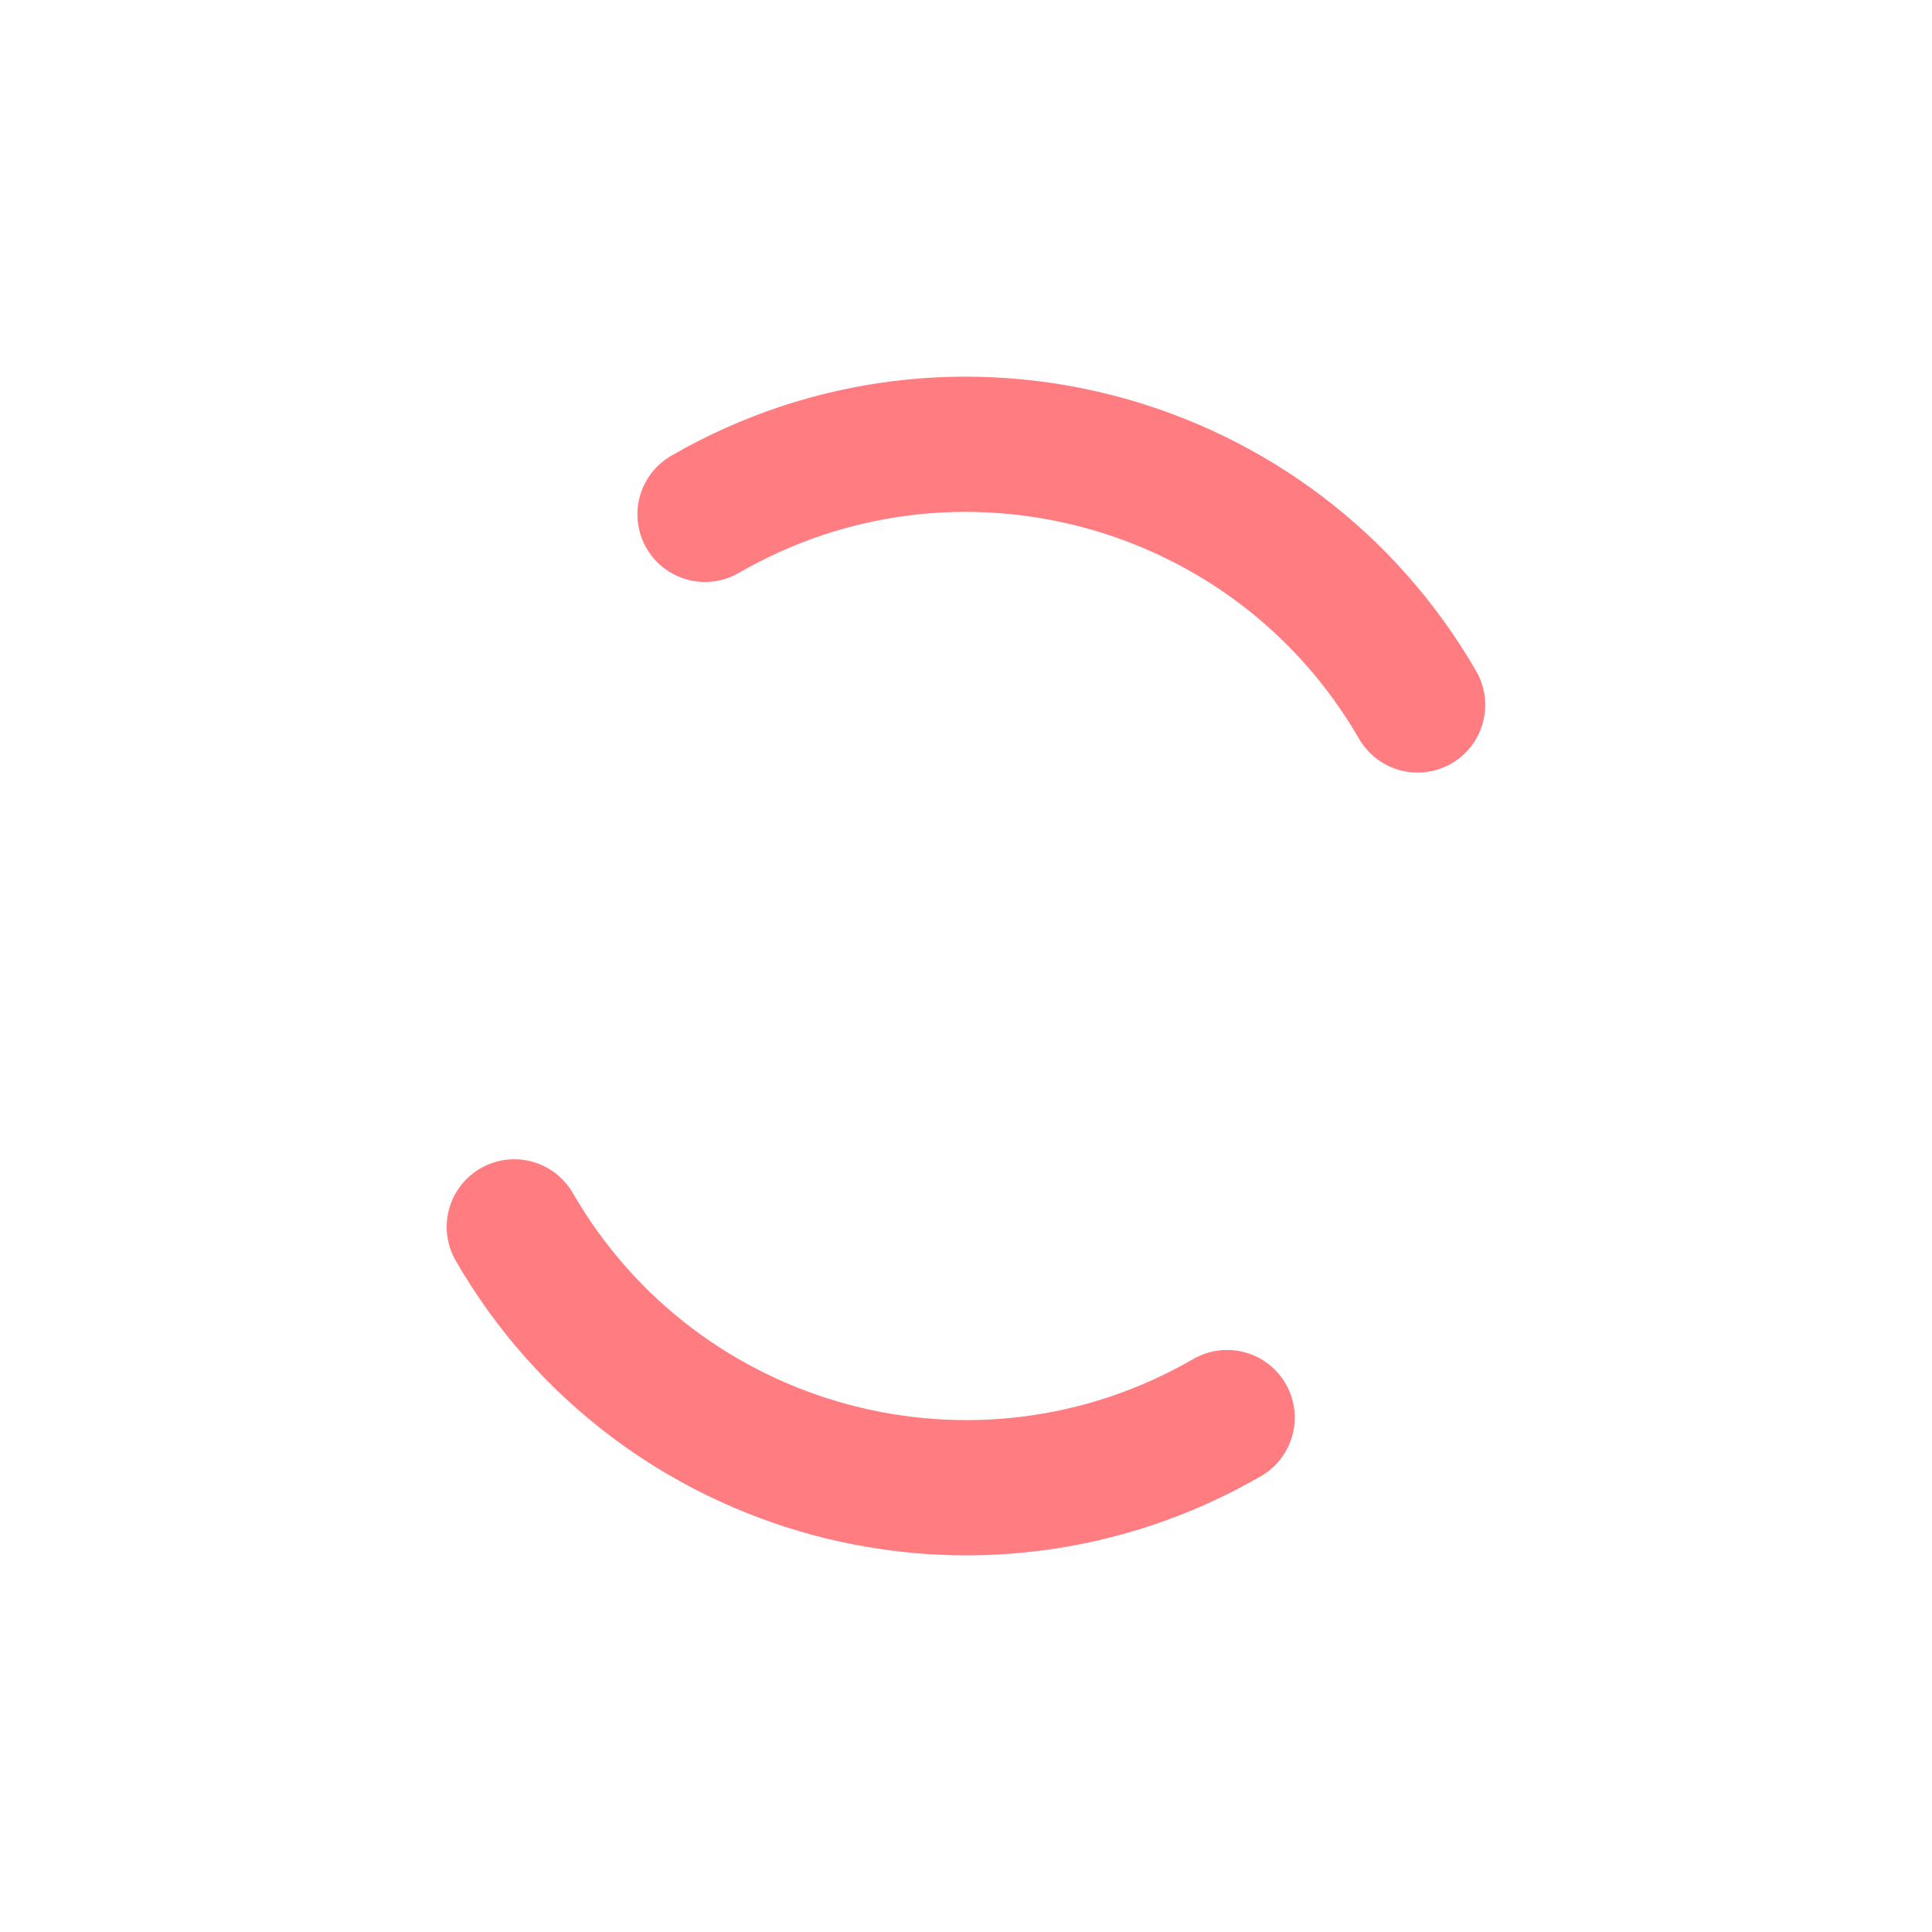
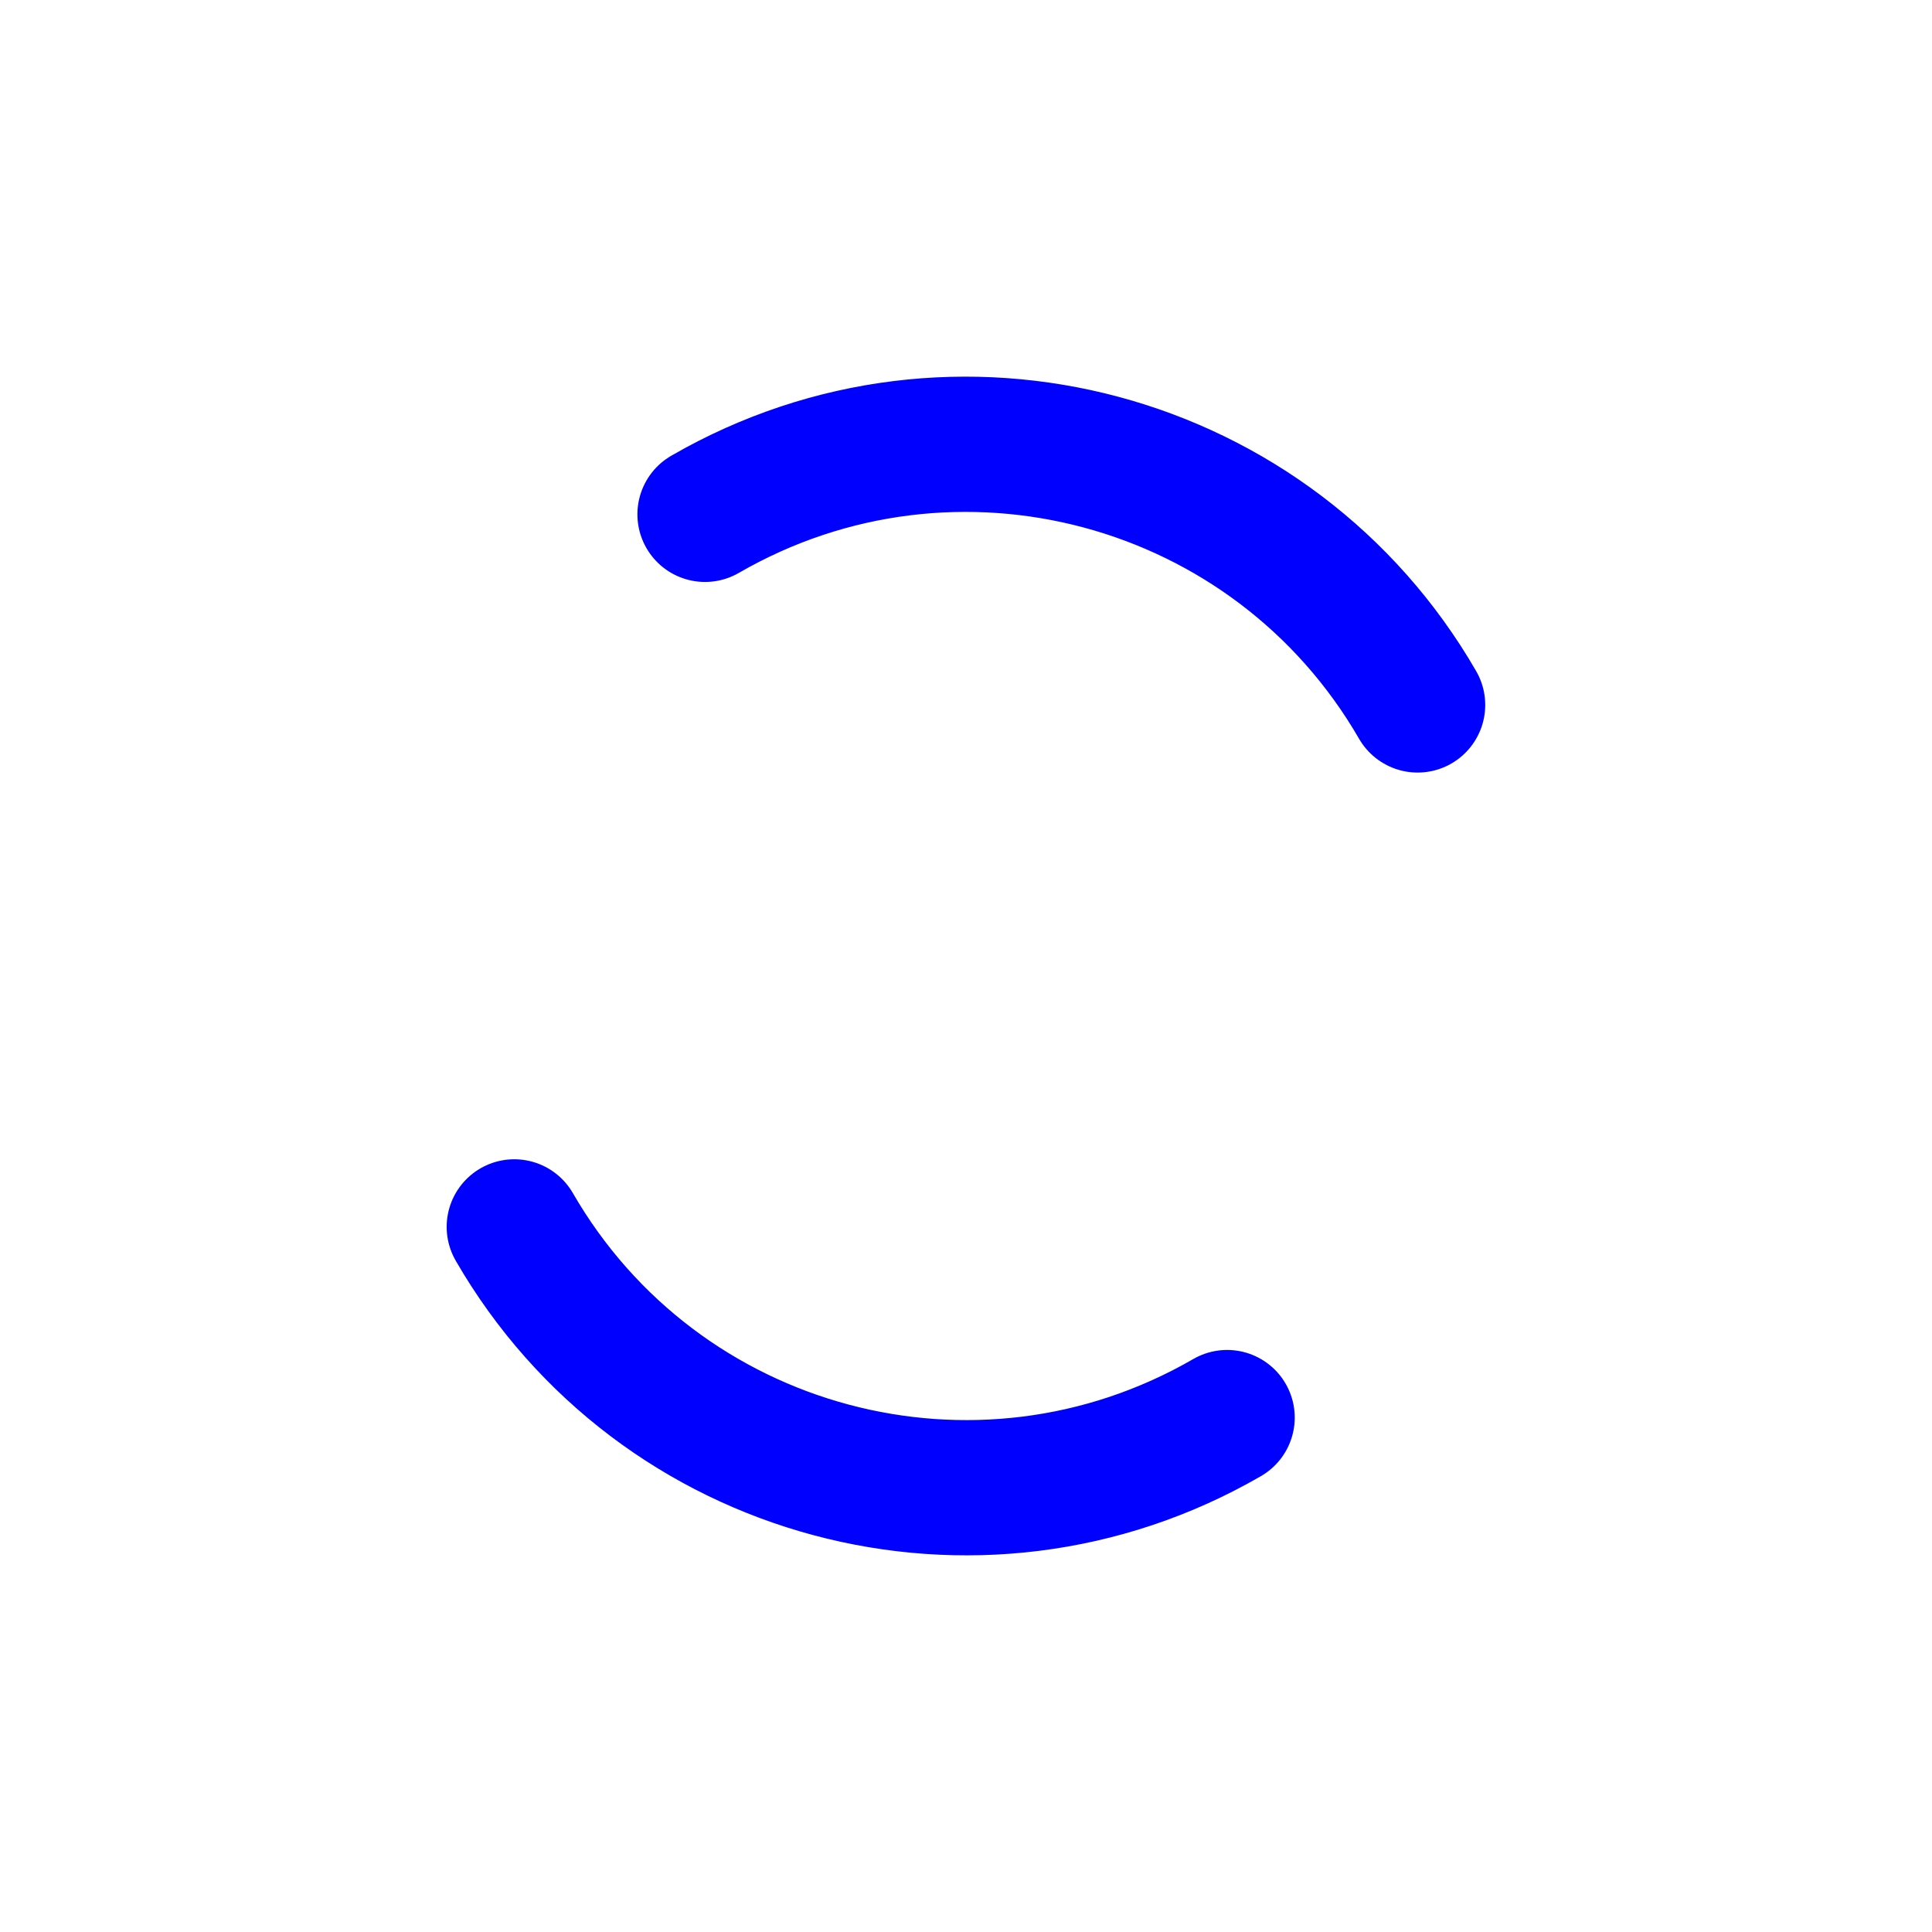
<svg xmlns="http://www.w3.org/2000/svg" width="80px" height="80px" viewBox="0 0 100 100" preserveAspectRatio="xMidYMid" class="lds-dual-ring">
-   <circle cx="50" cy="50" ng-attr-r="{{config.radius}}" ng-attr-stroke-width="{{config.width}}" ng-attr-stroke="{{config.stroke}}" ng-attr-stroke-dasharray="{{config.dasharray}}" fill="none" stroke-linecap="round" r="27" stroke-width="7" stroke="#ff7c81" stroke-dasharray="42.412 42.412" transform="rotate(60 50 50)">
+   <circle cx="50" cy="50" ng-attr-r="{{config.radius}}" ng-attr-stroke-width="{{config.width}}" ng-attr-stroke="{{config.stroke}}" ng-attr-stroke-dasharray="{{config.dasharray}}" fill="none" stroke-linecap="round" r="27" stroke-width="7" stroke="blue" stroke-dasharray="42.412 42.412" transform="rotate(60 50 50)">
    <animateTransform attributeName="transform" type="rotate" calcMode="linear" values="0 50 50;360 50 50" keyTimes="0;1" dur="1s" begin="0s" repeatCount="indefinite" />
  </circle>
</svg>
